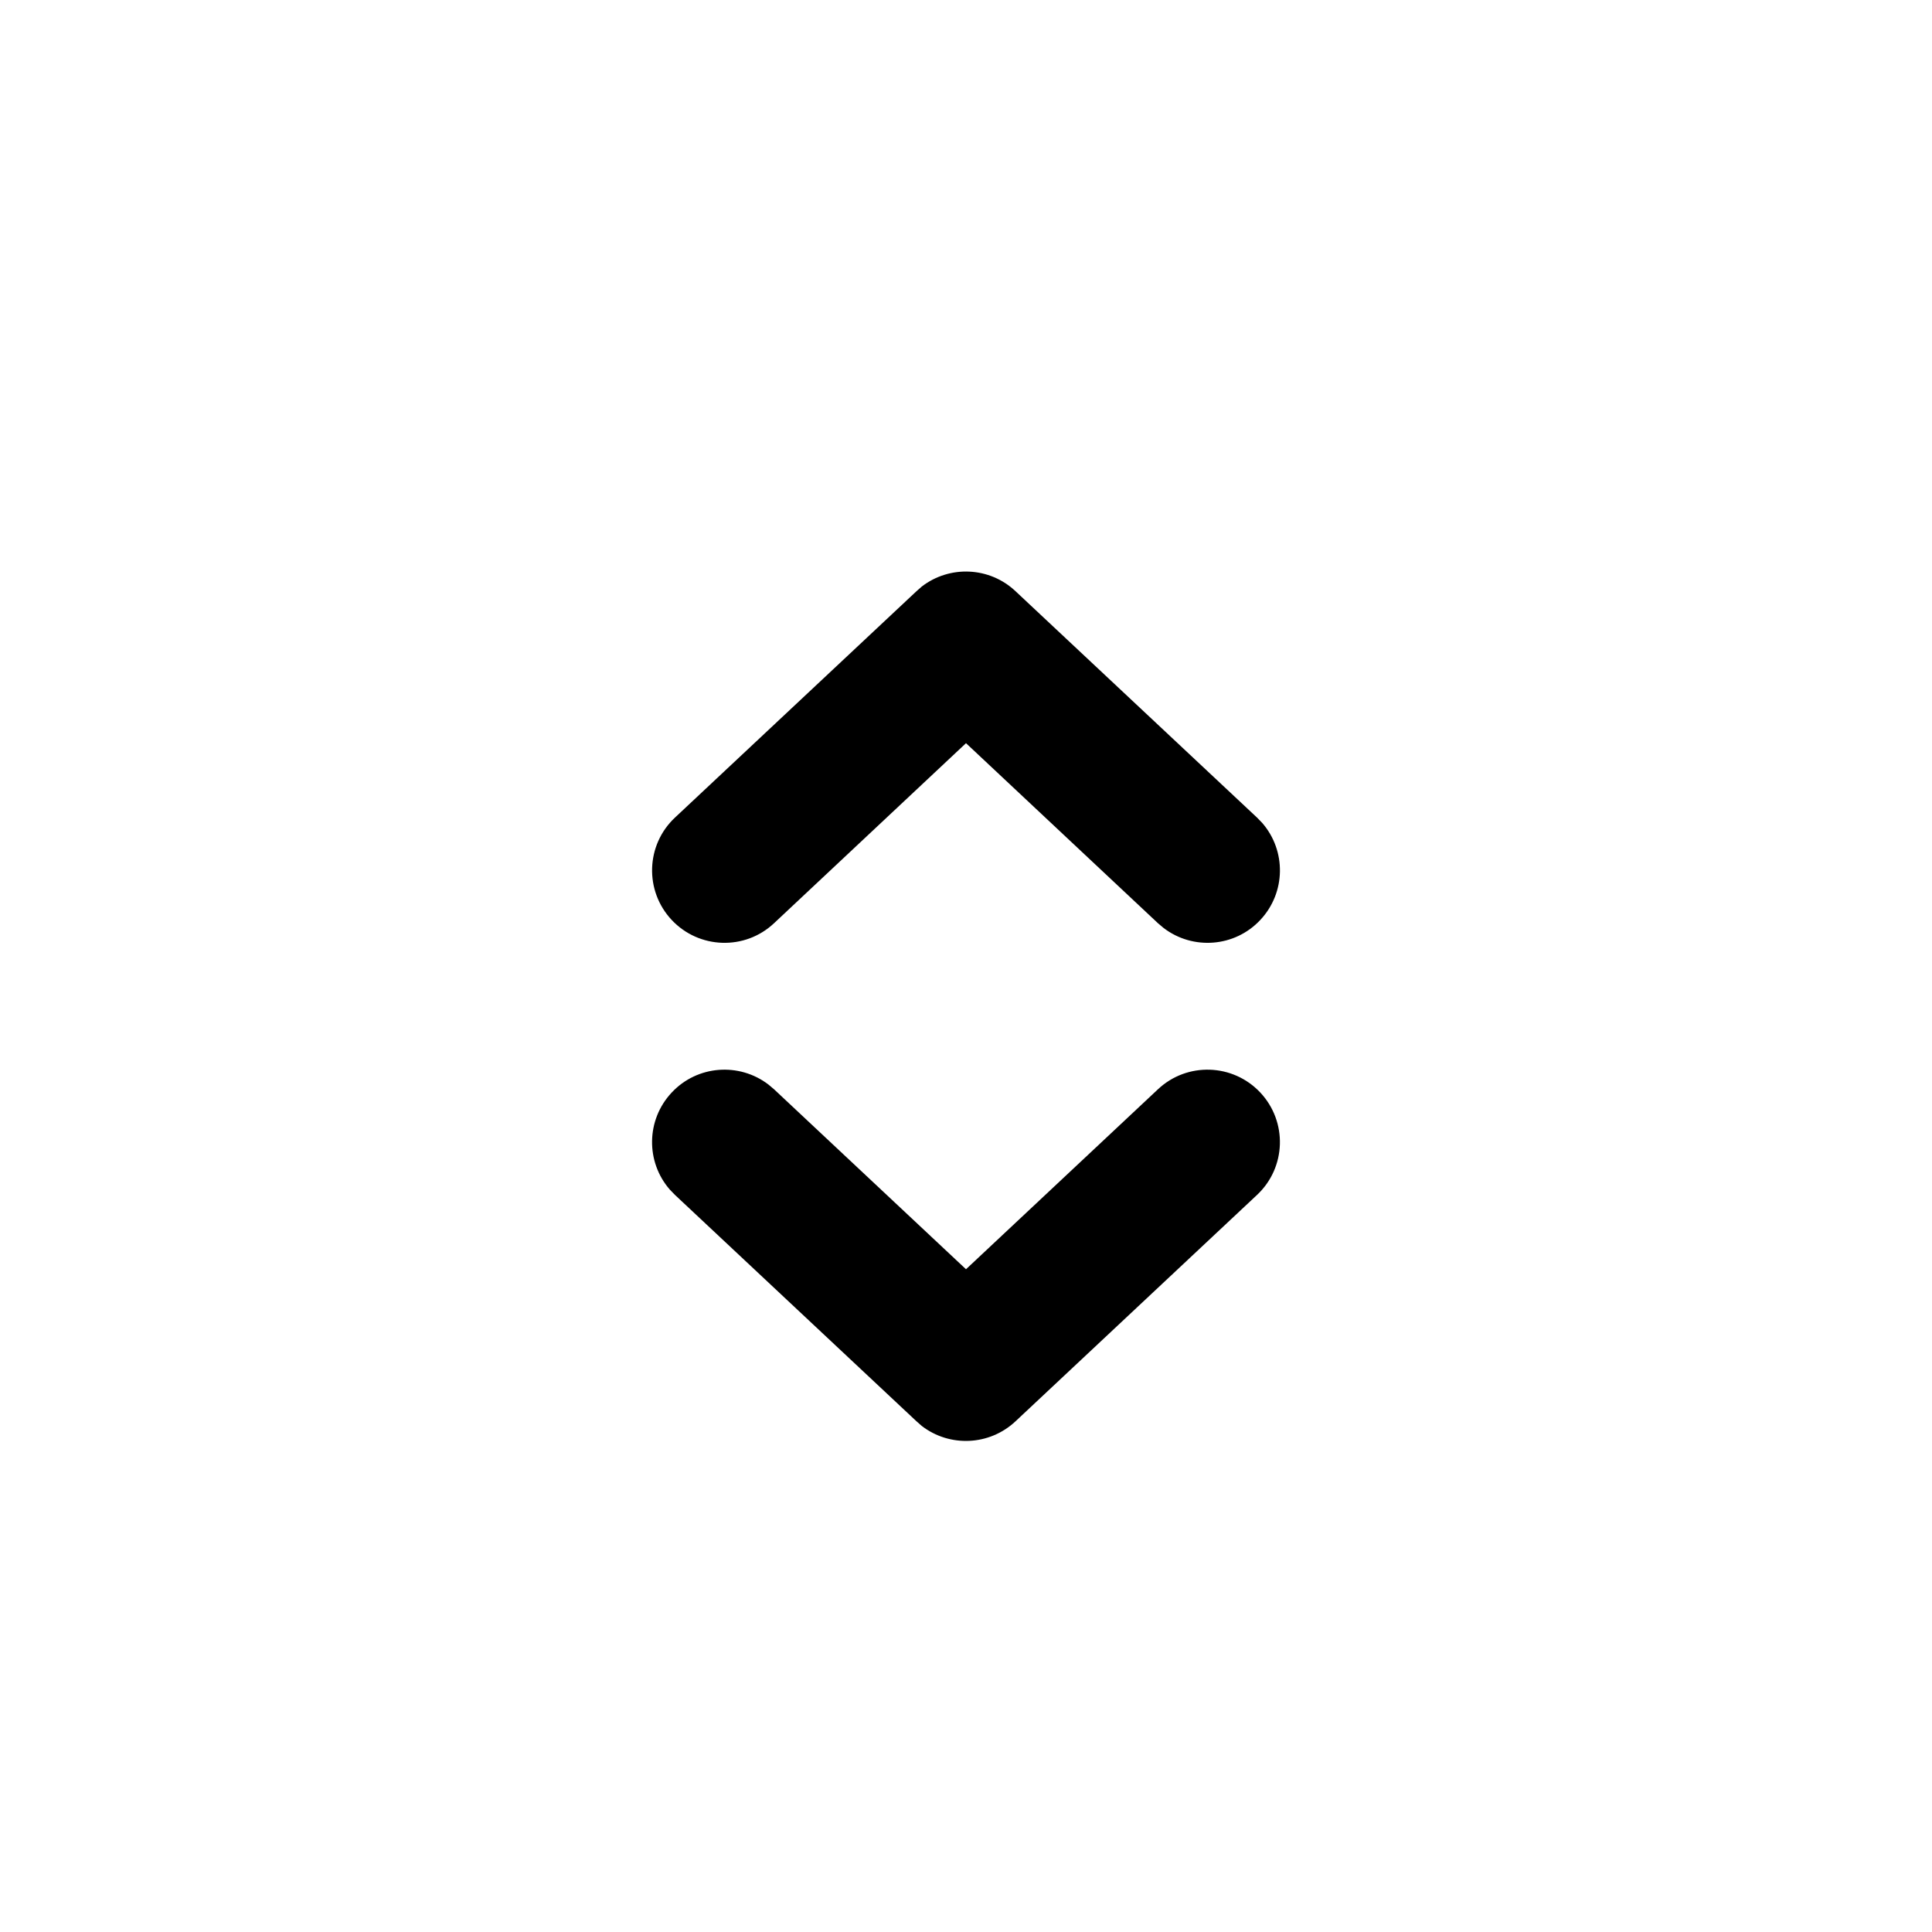
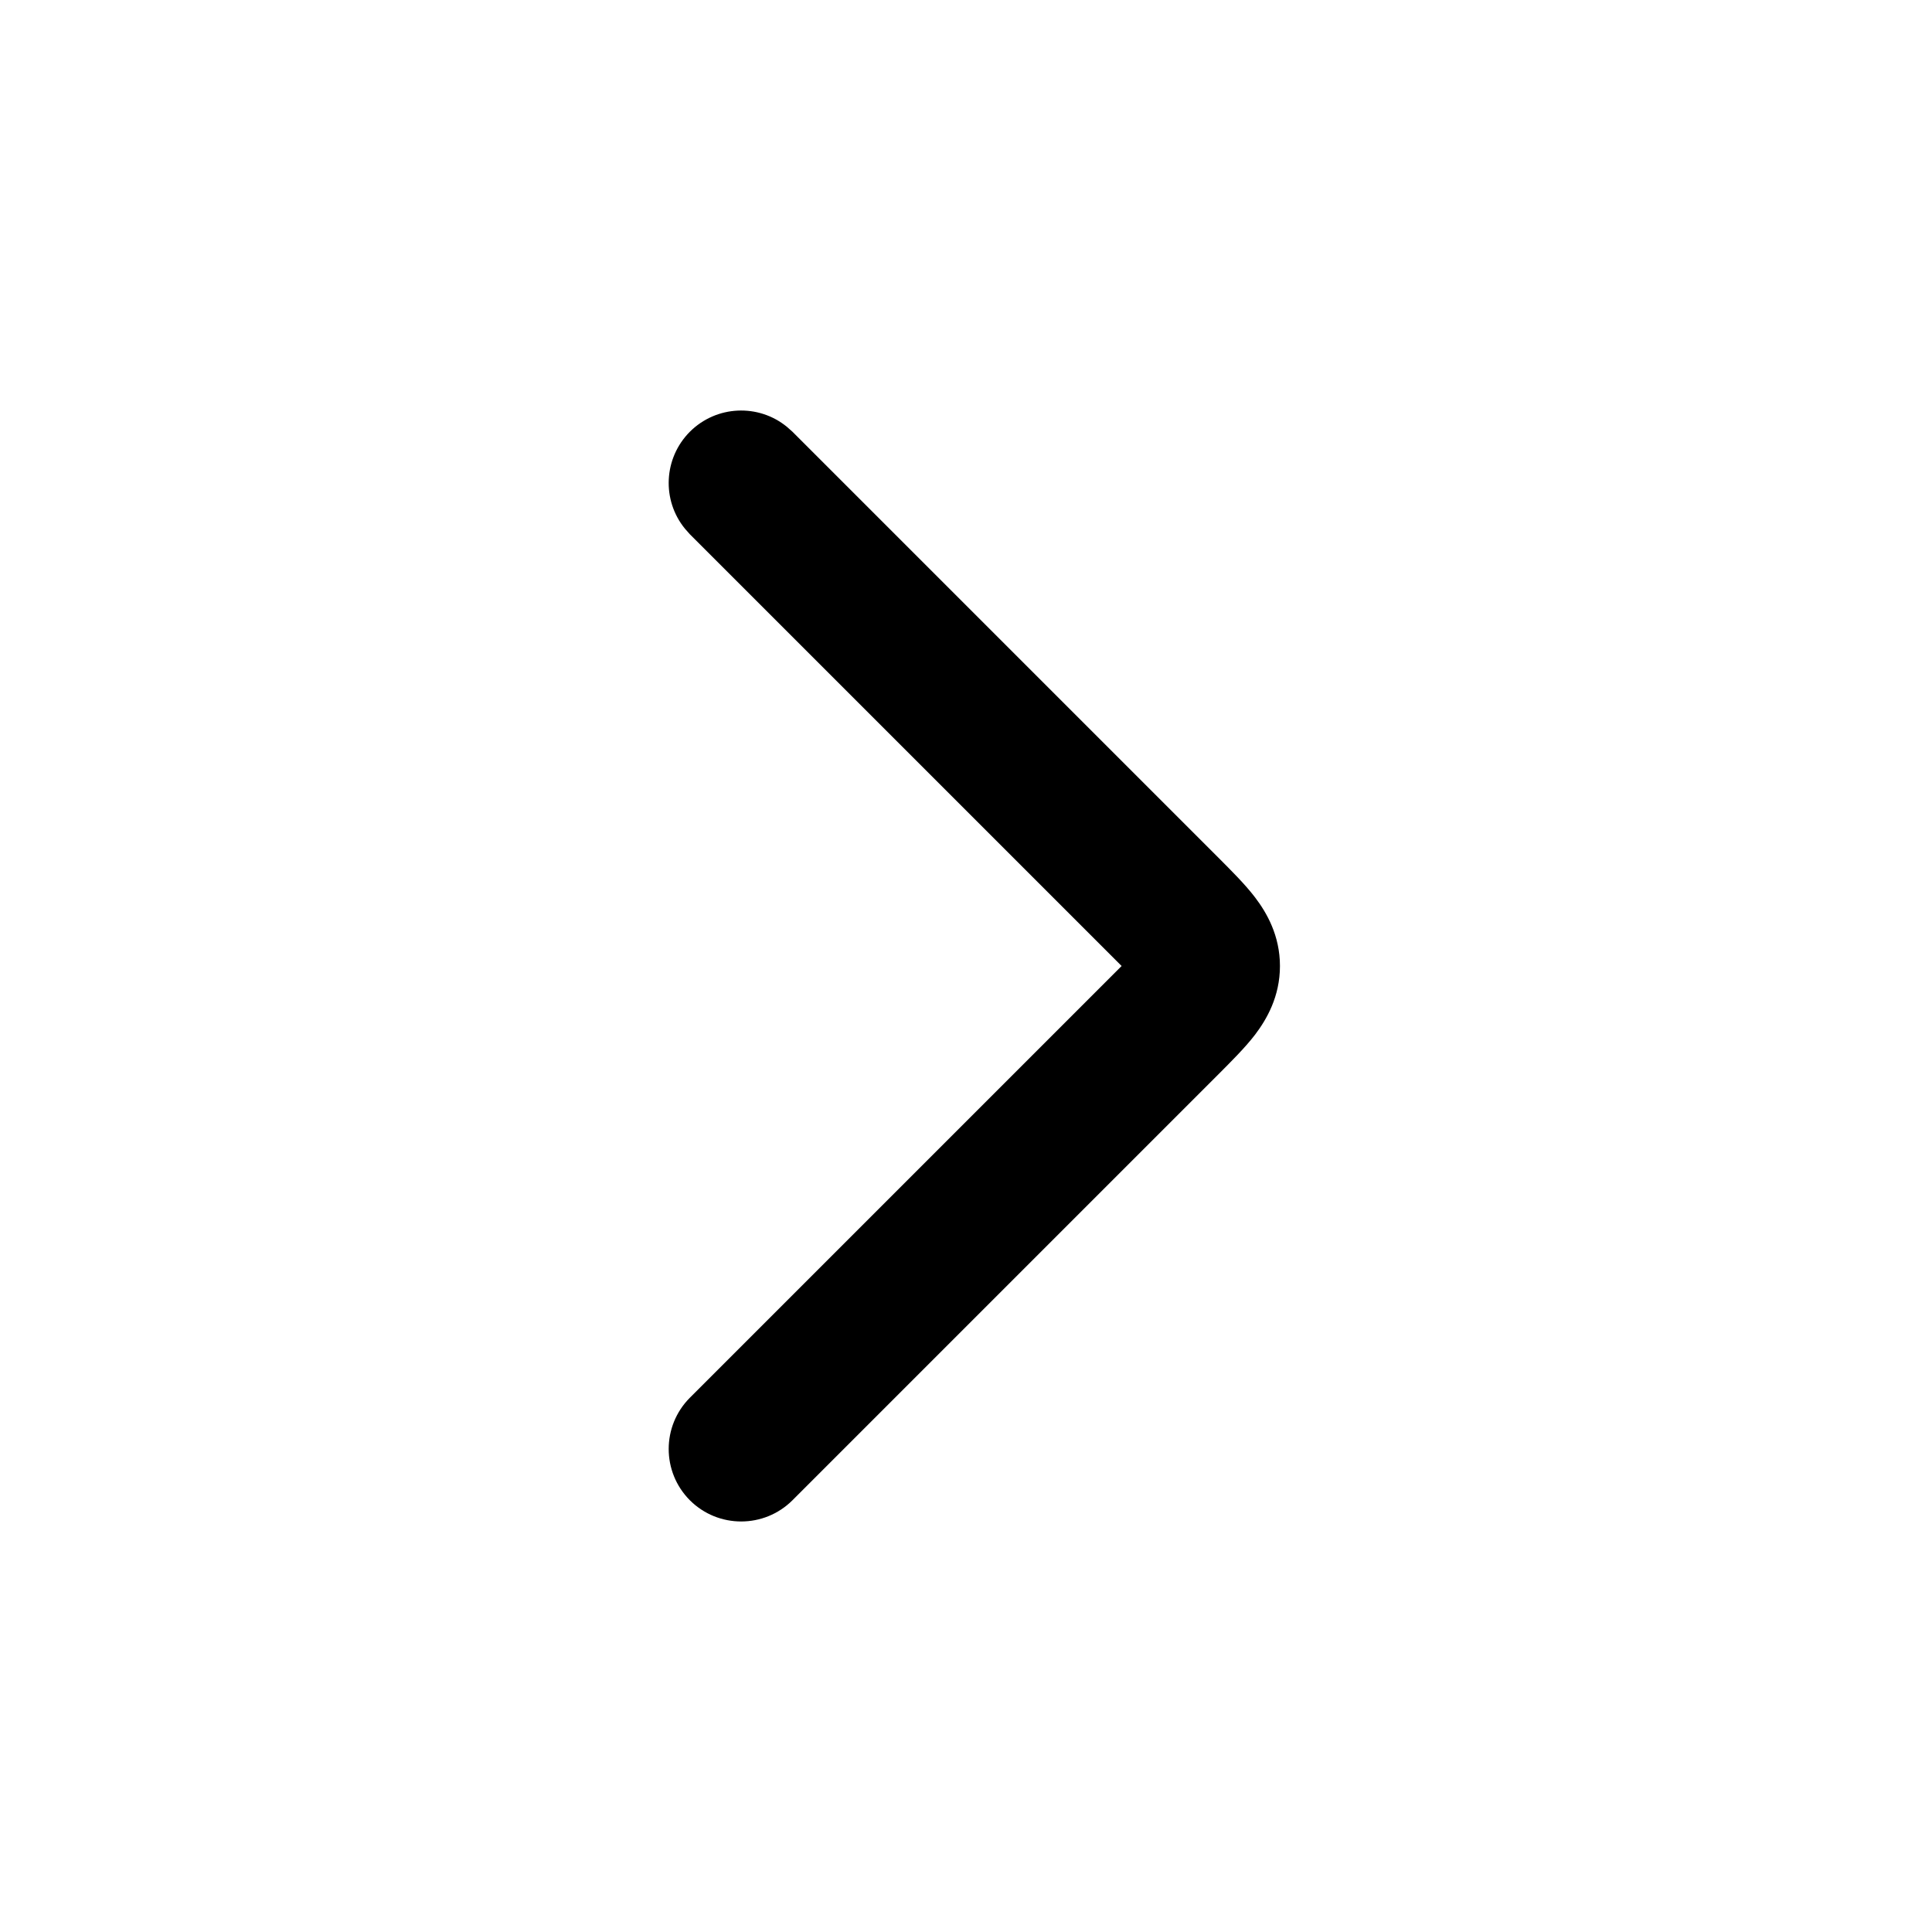
<svg xmlns="http://www.w3.org/2000/svg" viewBox="0 0 24 24" fill="currentColor">
-   <path d="M14.385 13.531C14.747 13.191 15.316 13.21 15.656 13.572C15.996 13.935 15.978 14.504 15.615 14.844L12.615 17.656C12.291 17.96 11.797 17.98 11.451 17.714L11.385 17.656L8.385 14.844L8.32 14.777C8.021 14.433 8.025 13.912 8.344 13.572C8.662 13.232 9.182 13.195 9.545 13.472L9.615 13.531L12 15.767L14.385 13.531ZM11.451 7.286C11.797 7.02 12.291 7.039 12.615 7.344L15.615 10.156L15.68 10.223C15.979 10.567 15.975 11.088 15.656 11.428C15.338 11.768 14.818 11.805 14.455 11.528L14.385 11.469L12 9.232L9.615 11.469C9.253 11.809 8.684 11.79 8.344 11.428C8.004 11.065 8.022 10.496 8.385 10.156L11.385 7.344L11.451 7.286Z" fill="currentColor" />
+   <path d="M8.57 5.363C8.9 5.034 9.422 5.013 9.775 5.302L9.844 5.363L15.137 10.656C15.285 10.805 15.462 10.979 15.591 11.148C15.735 11.337 15.9 11.621 15.9 12C15.9 12.38 15.735 12.663 15.591 12.853C15.462 13.021 15.285 13.195 15.137 13.344L9.844 18.637C9.492 18.988 8.922 18.988 8.57 18.637C8.219 18.285 8.219 17.715 8.57 17.363L13.863 12.07C13.888 12.045 13.911 12.022 13.933 12C13.911 11.978 13.888 11.955 13.863 11.93L8.57 6.637L8.509 6.568C8.22 6.215 8.241 5.693 8.57 5.363Z" fill="currentColor" />
</svg>
